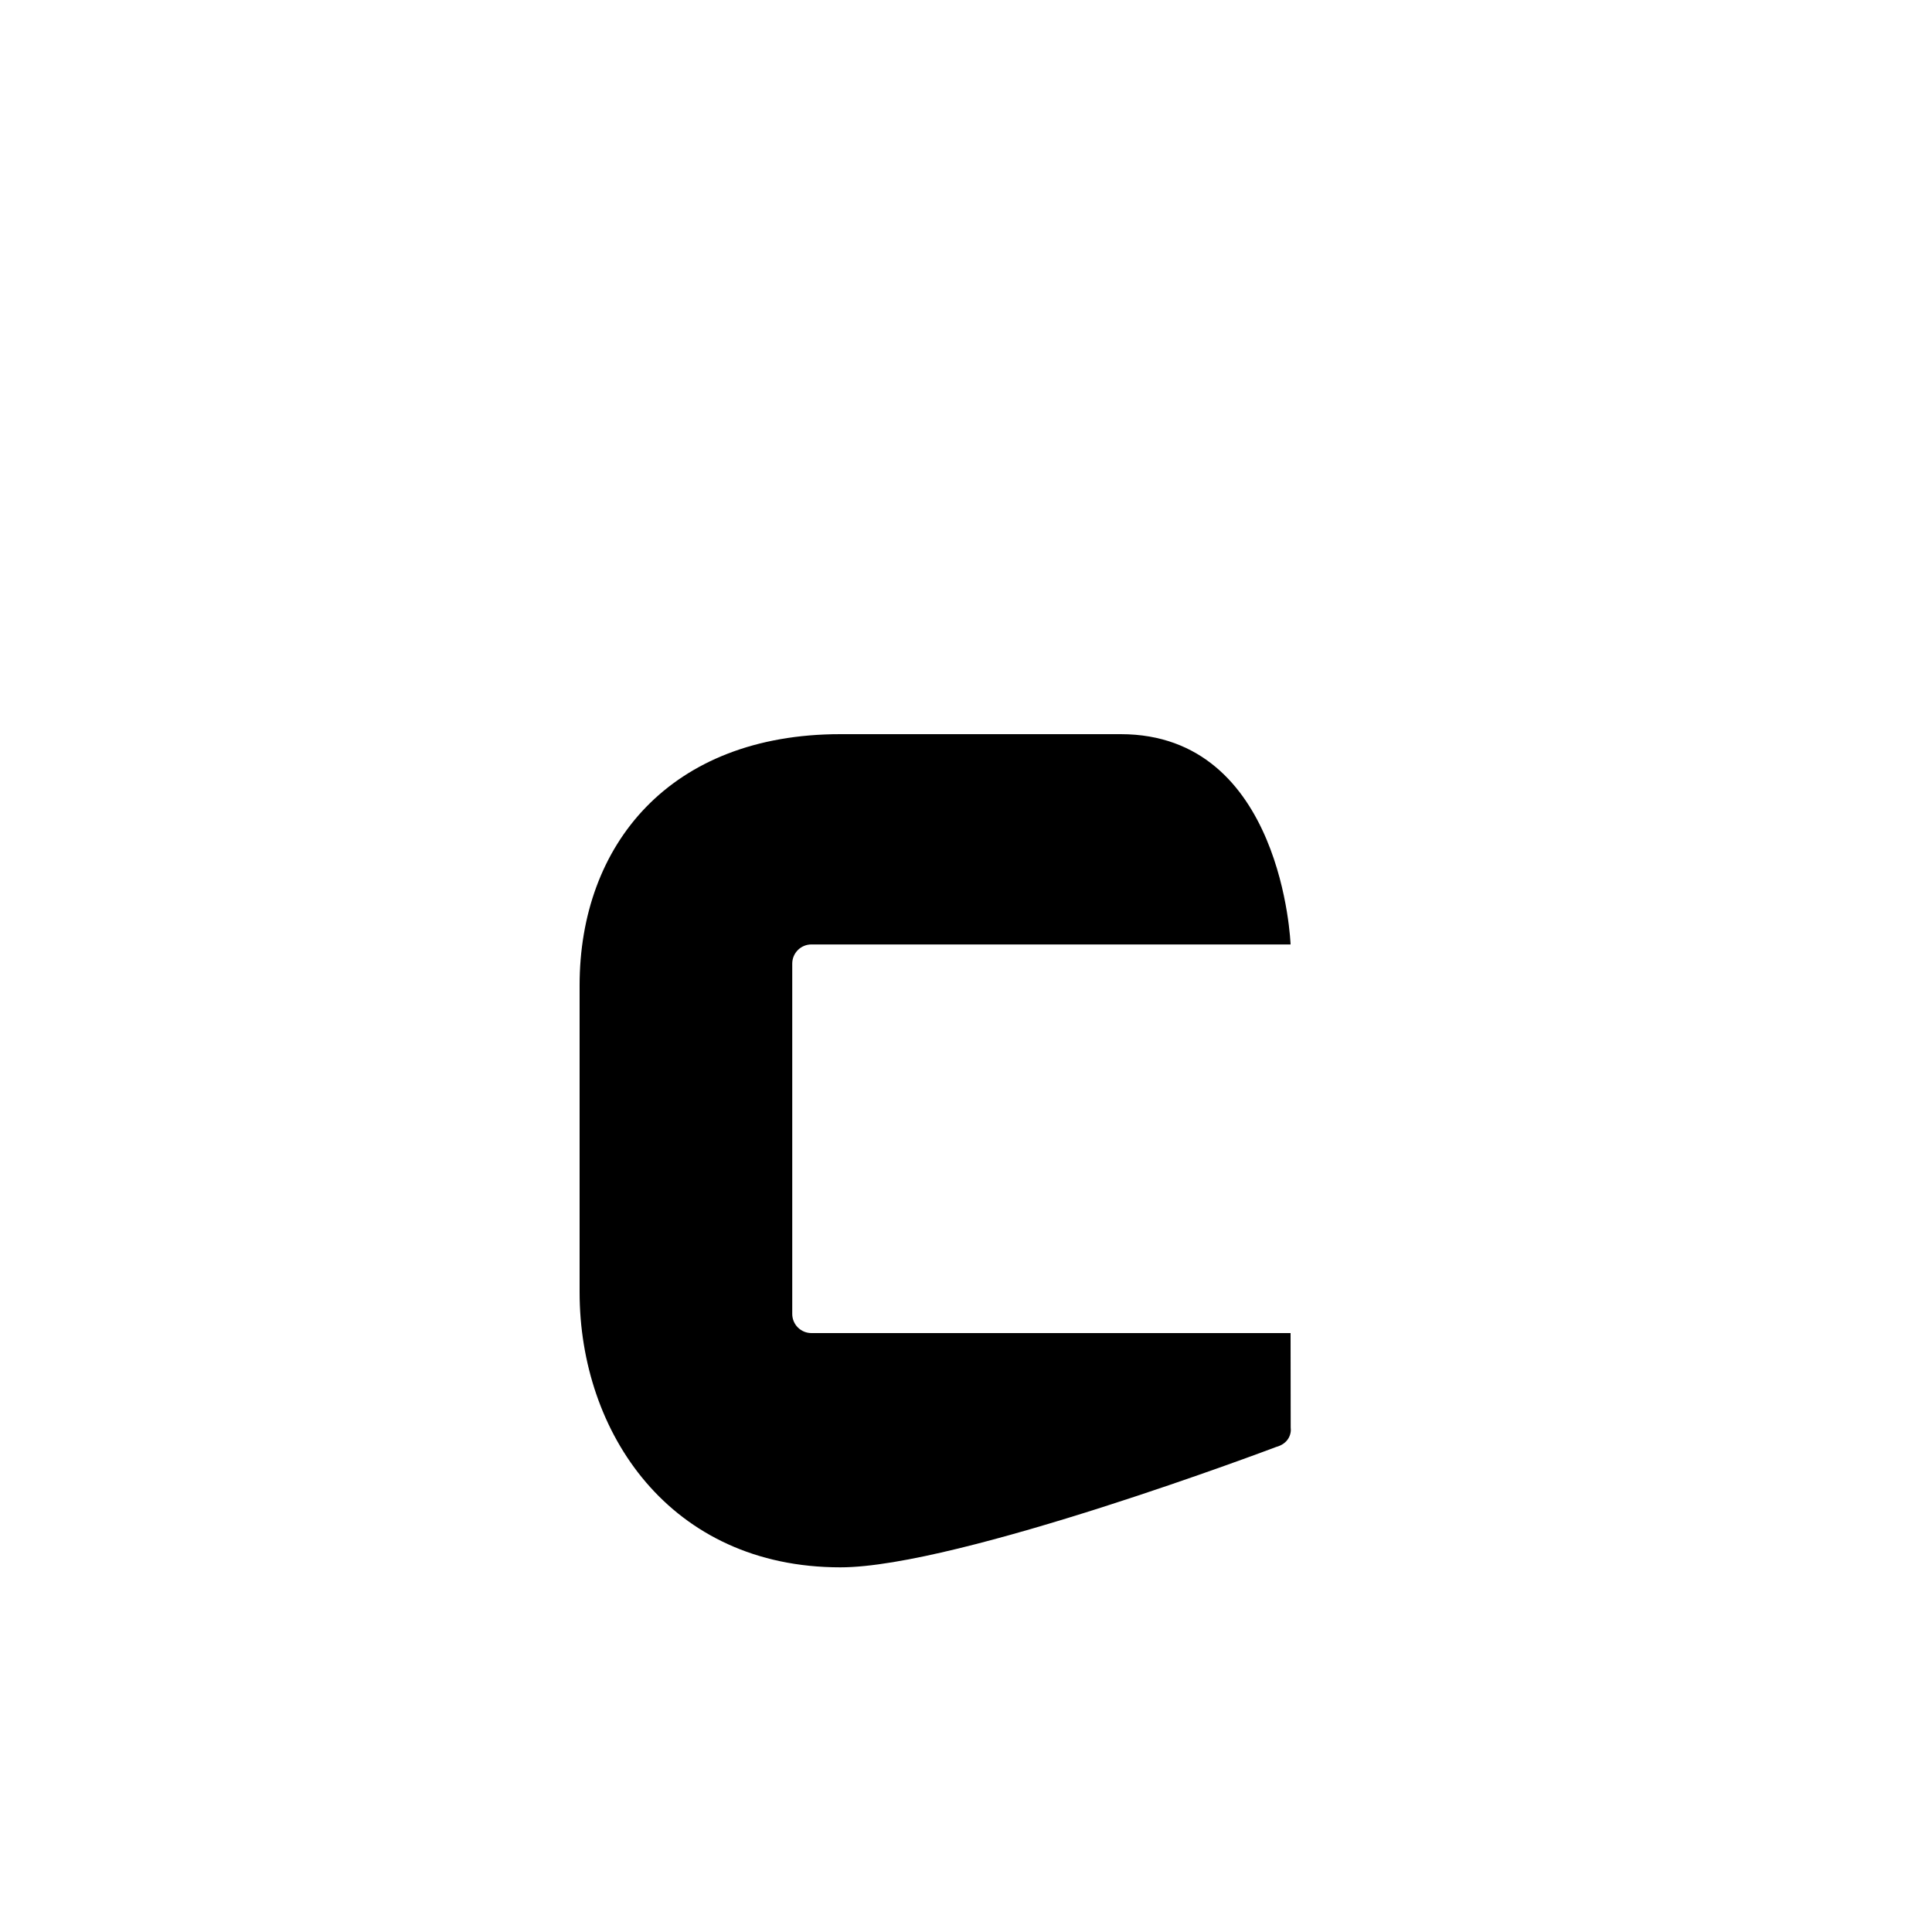
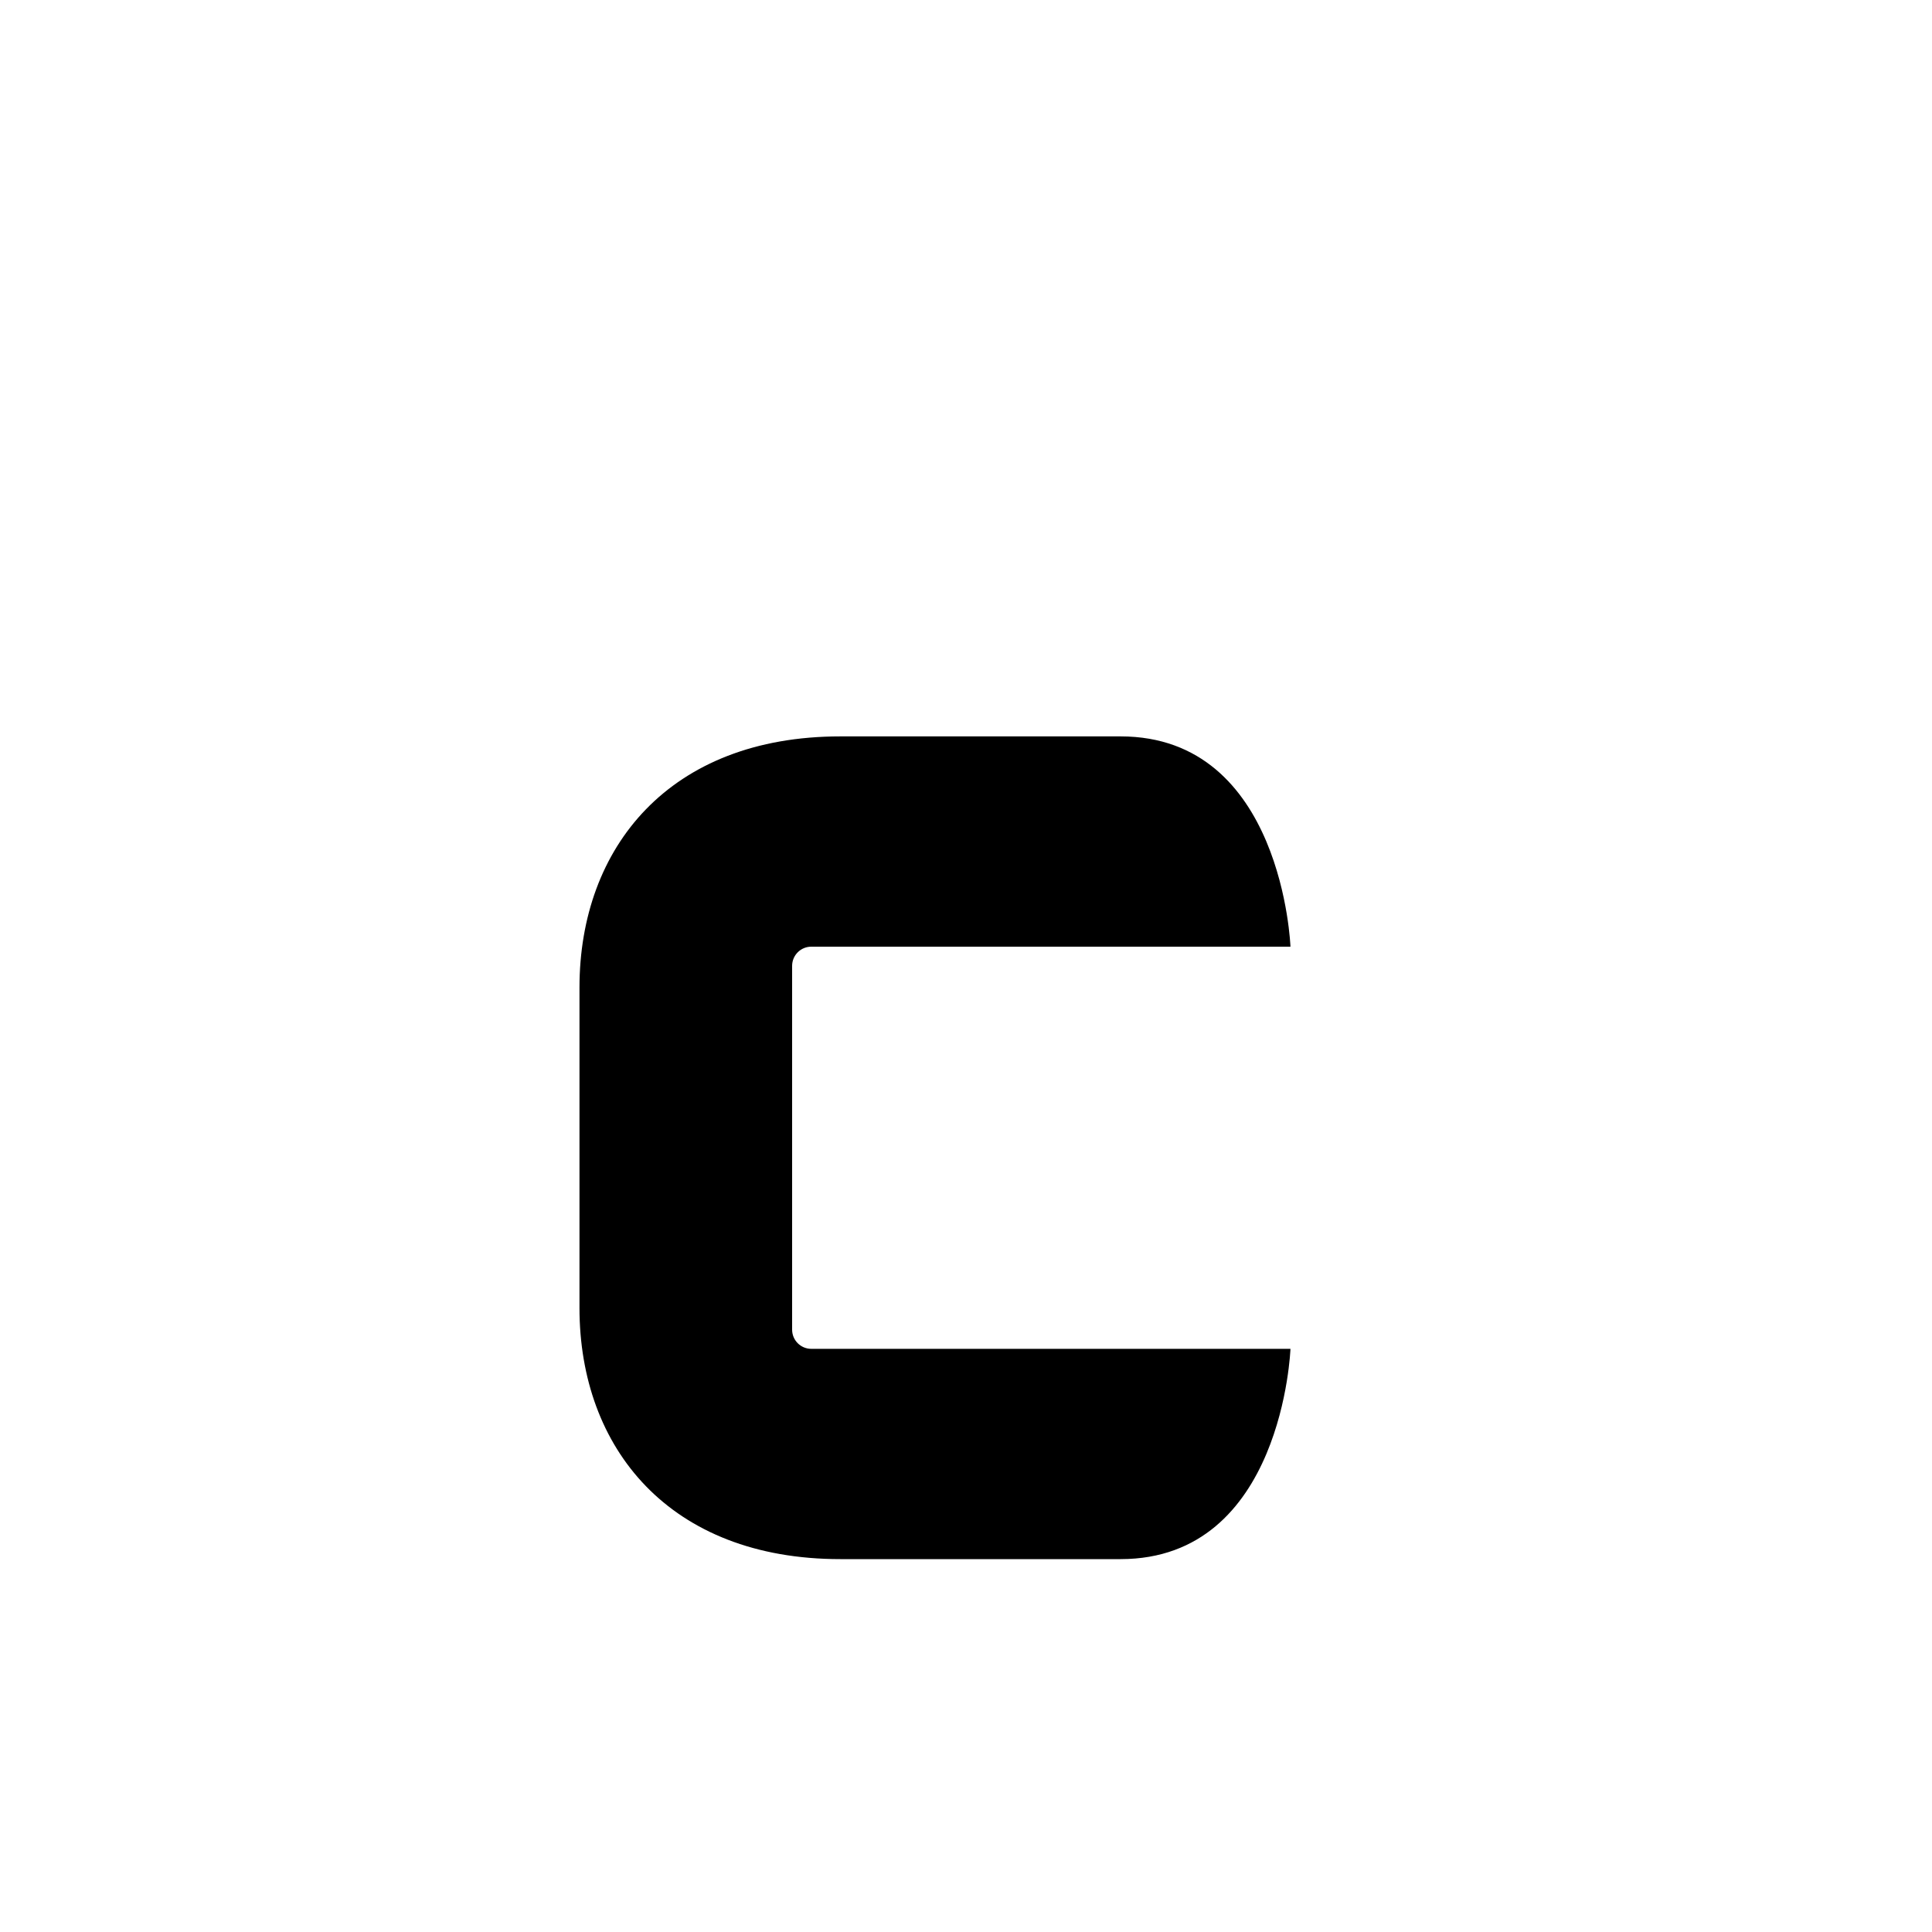
<svg xmlns="http://www.w3.org/2000/svg" width="1000" height="1000" id="svg2" version="1.0" style="display:inline">
  <defs id="defs4">
    </defs>
  <g id="layer1" style="display:inline">
    <g id="g9629" transform="matrix(0.8901714,0,0,-0.8901714,-42.22279,801.9412)" />
-     <path style="opacity:1;fill:#000000;fill-opacity:1;fill-rule:nonzero;stroke:none;stroke-width:1;stroke-linecap:butt;stroke-linejoin:miter;marker:none;marker-start:none;marker-mid:none;marker-end:none;stroke-miterlimit:4;stroke-dasharray:none;stroke-dashoffset:0;stroke-opacity:1;visibility:visible;display:inline;overflow:visible;enable-background:accumulate" d="M 435,380 C 346.722,380 300,437.333 300,510 L 300,668.844 C 300,741.51 346.722,811.25 435,811.25 C 495.941,811.25 660.469,748.969 660.469,748.969 C 666.786,747.276 668.529,742.44 668.062,738.844 C 668.062,738.844 668,690 668,690 L 420,690 C 414.5,690 410.062,685.562 410.062,680.062 L 410.062,498.781 C 410.062,493.281 414.5,488.844 420,488.844 L 668,488.844 C 668,488.844 664.062,380 580.062,380 C 580.062,380 435,380 435,380 z" id="rect10077" />
+     <g id="g9629-7" transform="matrix(0.8901714,0,0,-0.8901714,-832.2228,800.9632)" />
+     <g id="g9629-5" transform="matrix(0.8901714,0,0,-0.8901714,541.7103,803.0975)" />
+     <path style="fill:#000000;fill-opacity:1;fill-rule:nonzero;stroke:none;stroke-width:1;marker:none;marker-start:none;marker-mid:none;marker-end:none;visibility:visible;display:inline;overflow:visible;enable-background:accumulate" d="m 434.938,381.156 c -88.278,0 -135,57.333 -135,130 l 0,165.844 c 0,72.667 46.722,130 135,130 0,0 145.062,0 145.062,0 84,0 87.938,-108.844 87.938,-108.844 l -248,0 c -5.5,-3e-5 -9.938,-4.438 -9.938,-9.938 l 0,-188.281 c 0,-5.5 4.438,-9.937 9.938,-9.938 l 248,0 c 0,0 -3.938,-108.844 -87.938,-108.844 0,0 -145.062,0 -145.062,0 z" id="rect10077-6" />
  </g>
</svg>
